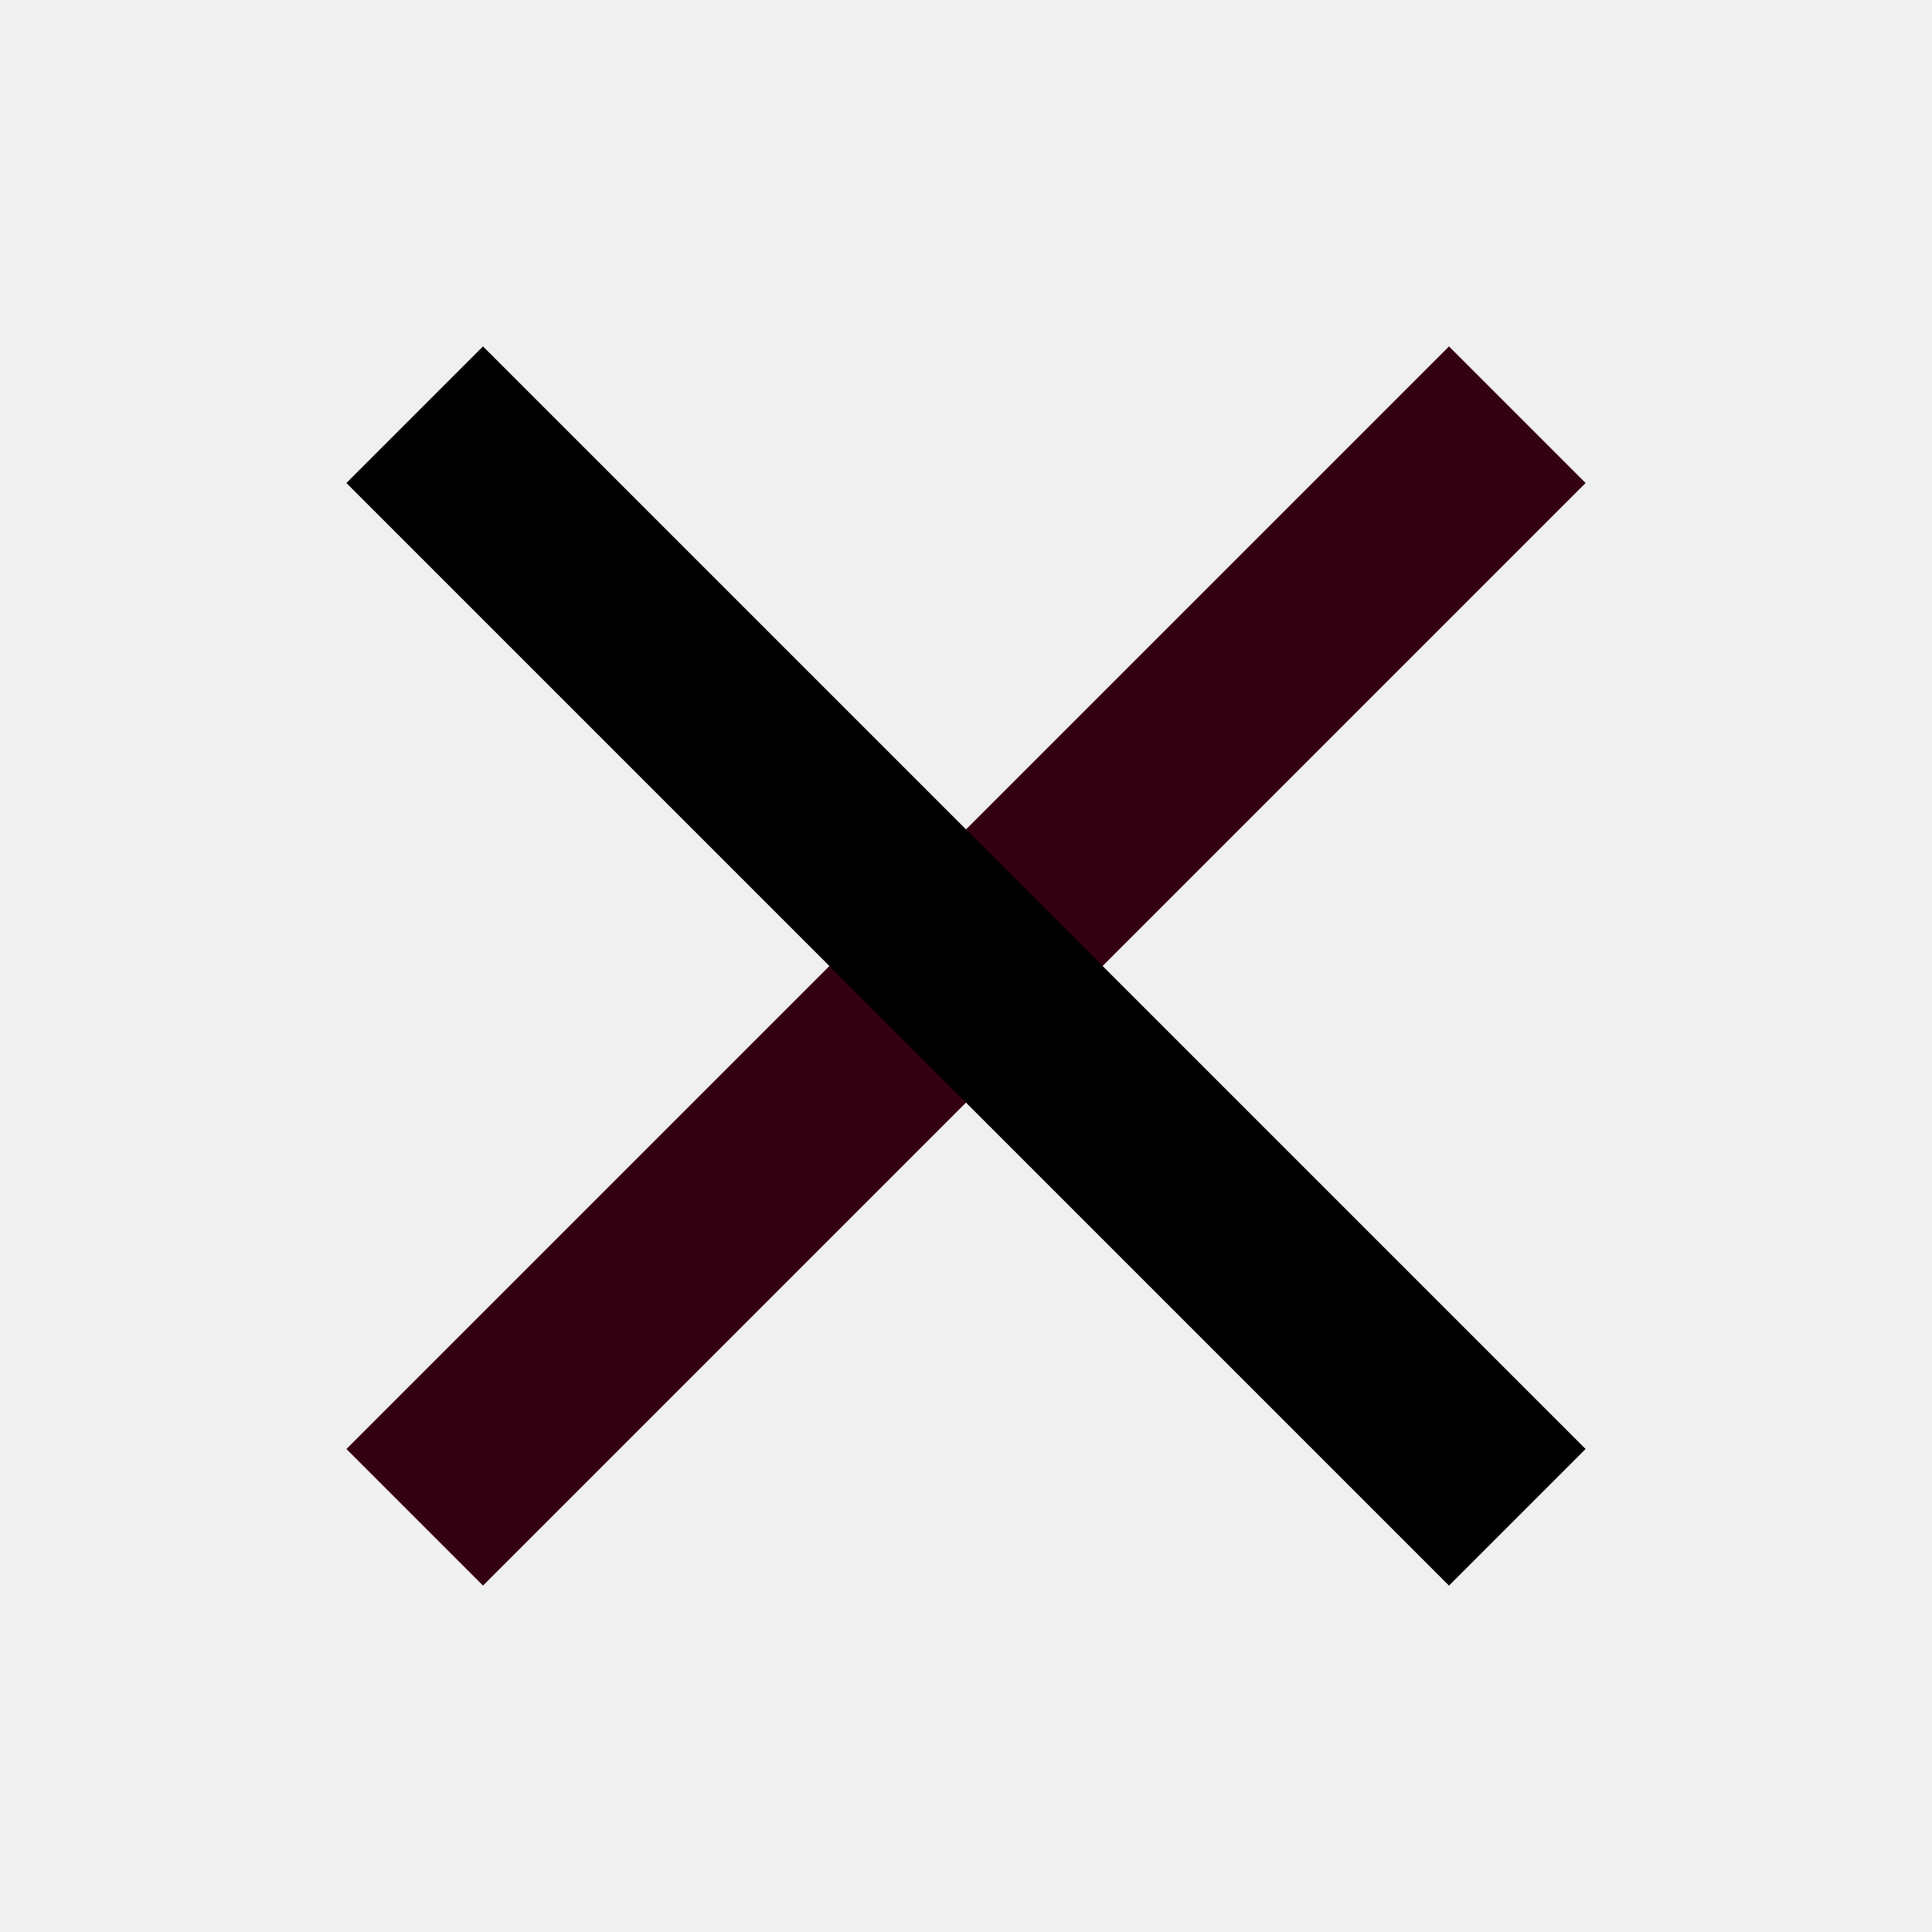
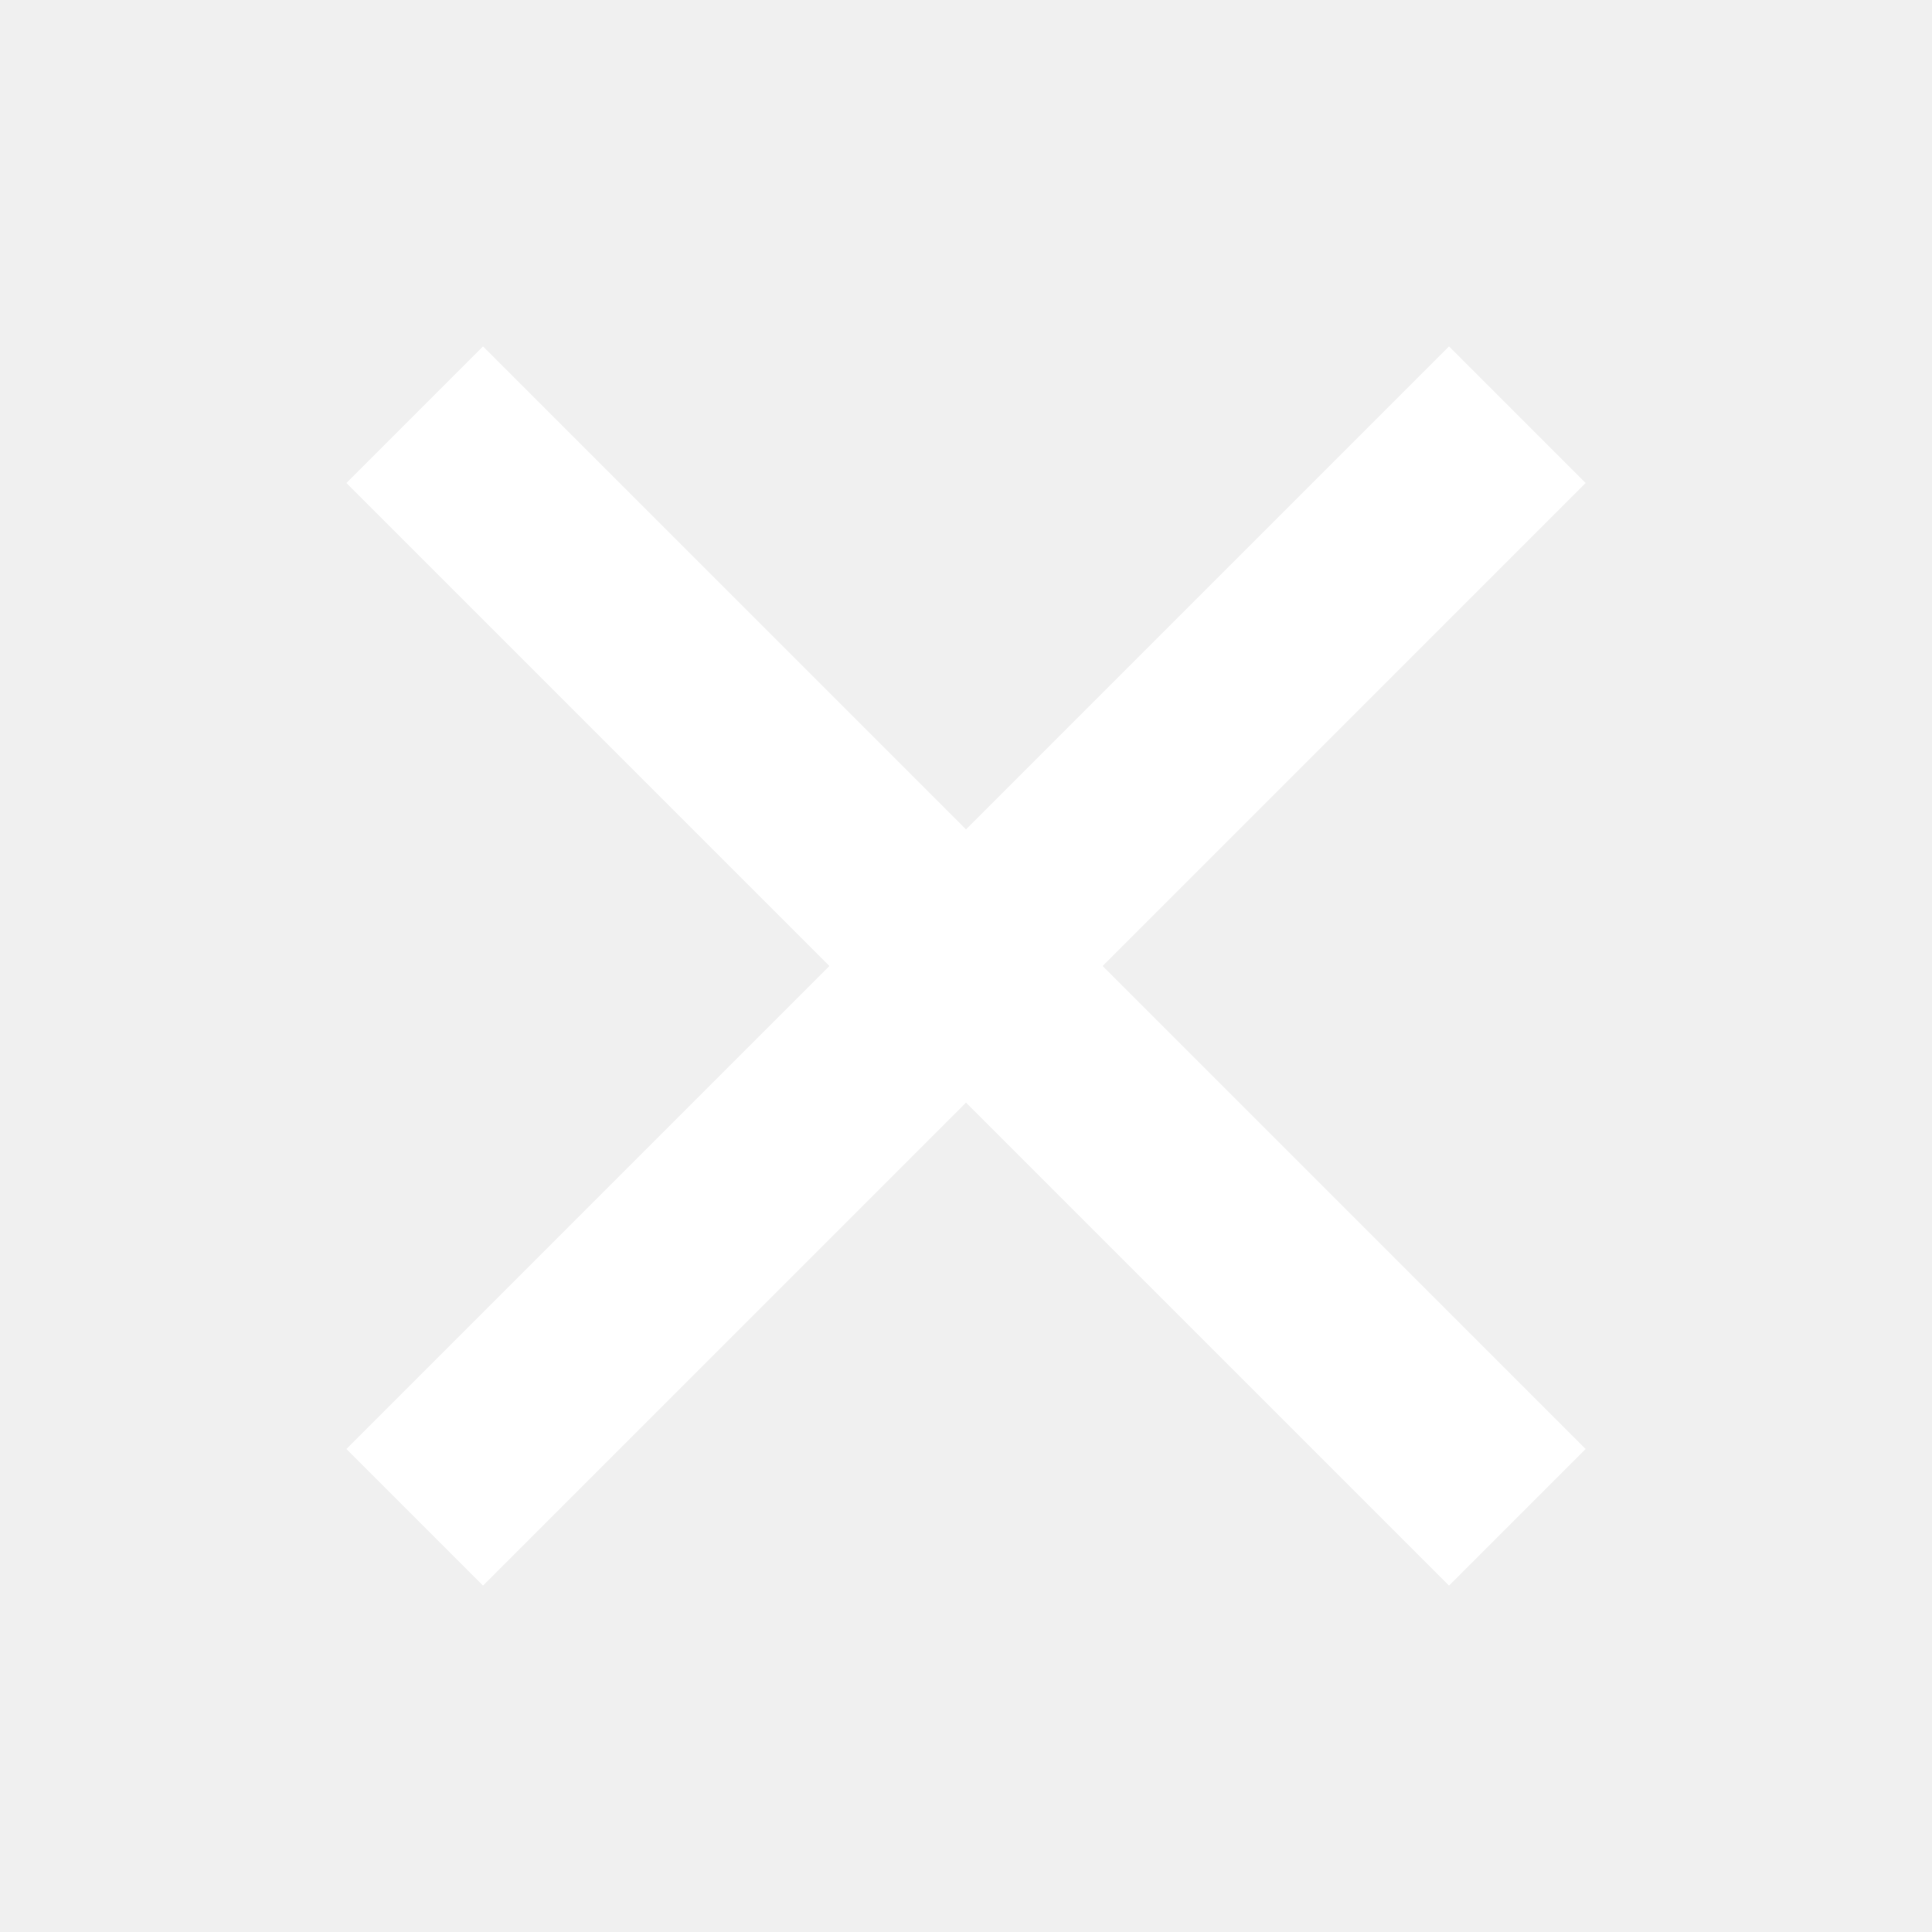
<svg xmlns="http://www.w3.org/2000/svg" width="16" height="16" viewBox="0 0 16 16" fill="none">
-   <path d="M12 4L4 12" stroke="#330012" stroke-width="1.6" stroke-linecap="square" />
-   <path d="M4 4L12 12" stroke="black" stroke-width="1.6" stroke-linecap="square" />
+   <path d="M12 4L4 12" stroke="white" stroke-width="1.6" stroke-linecap="square" />
+   <path d="M4 4L12 12" stroke="white" stroke-width="1.6" stroke-linecap="square" />
</svg>
